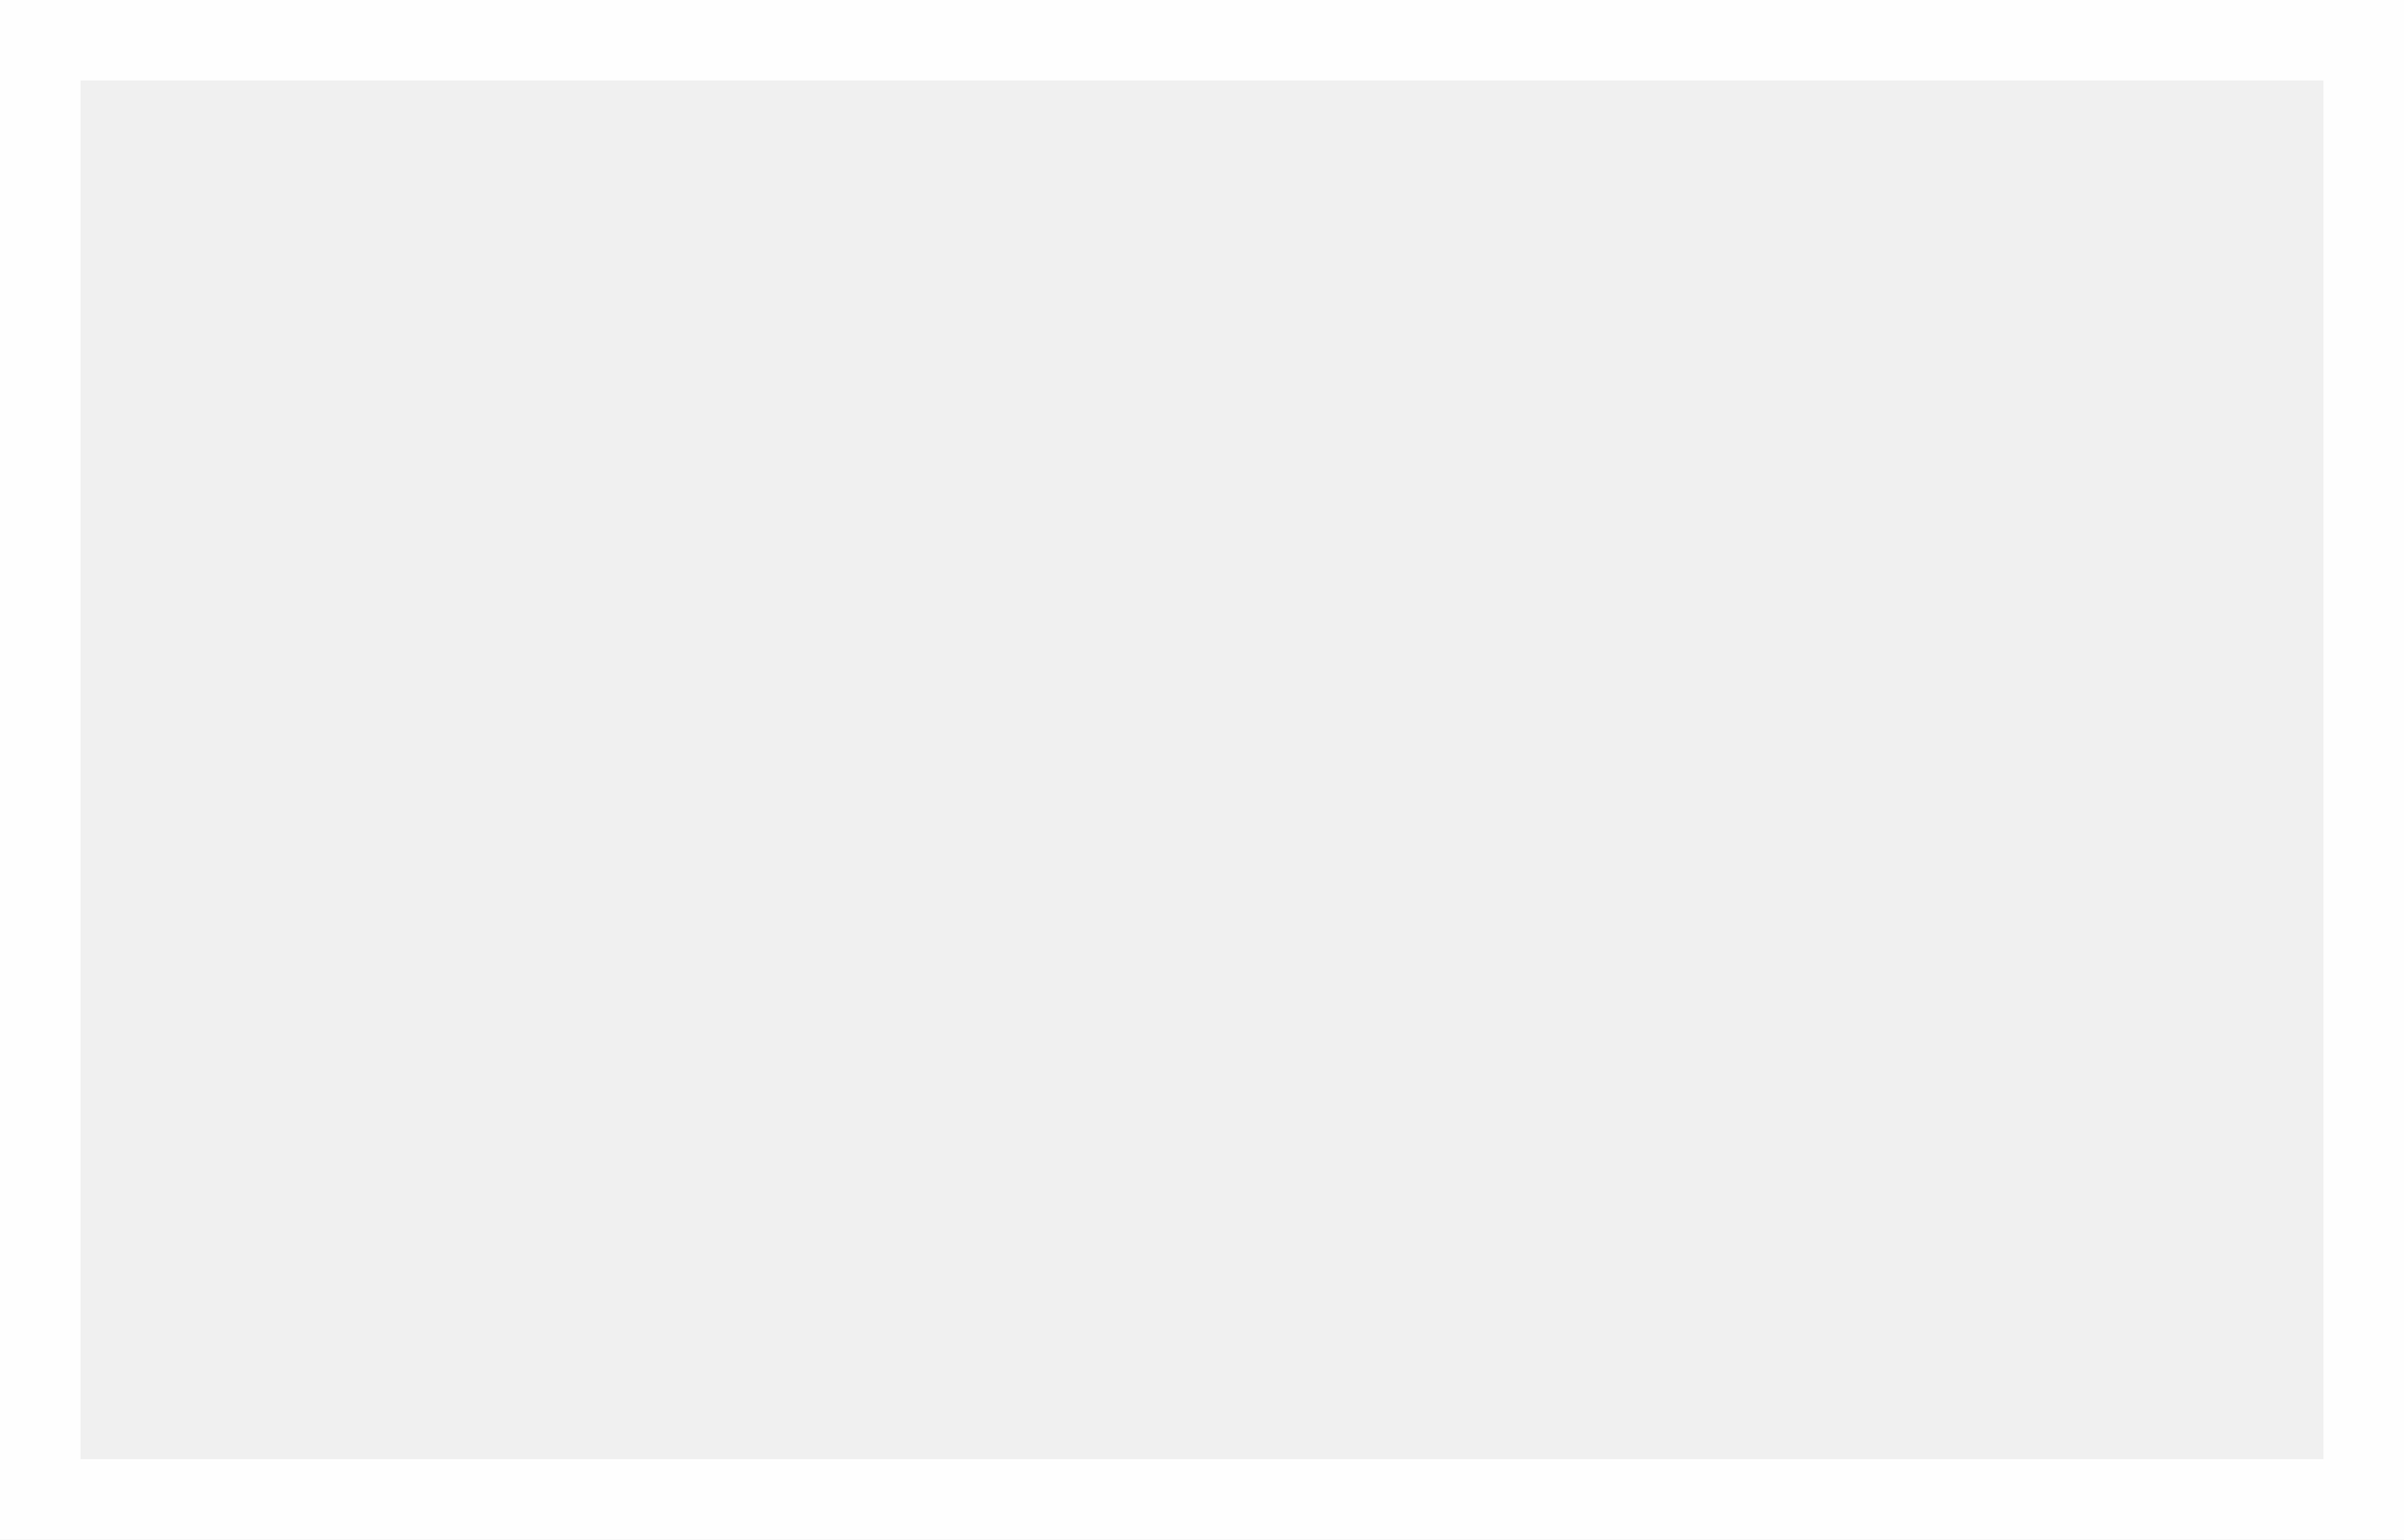
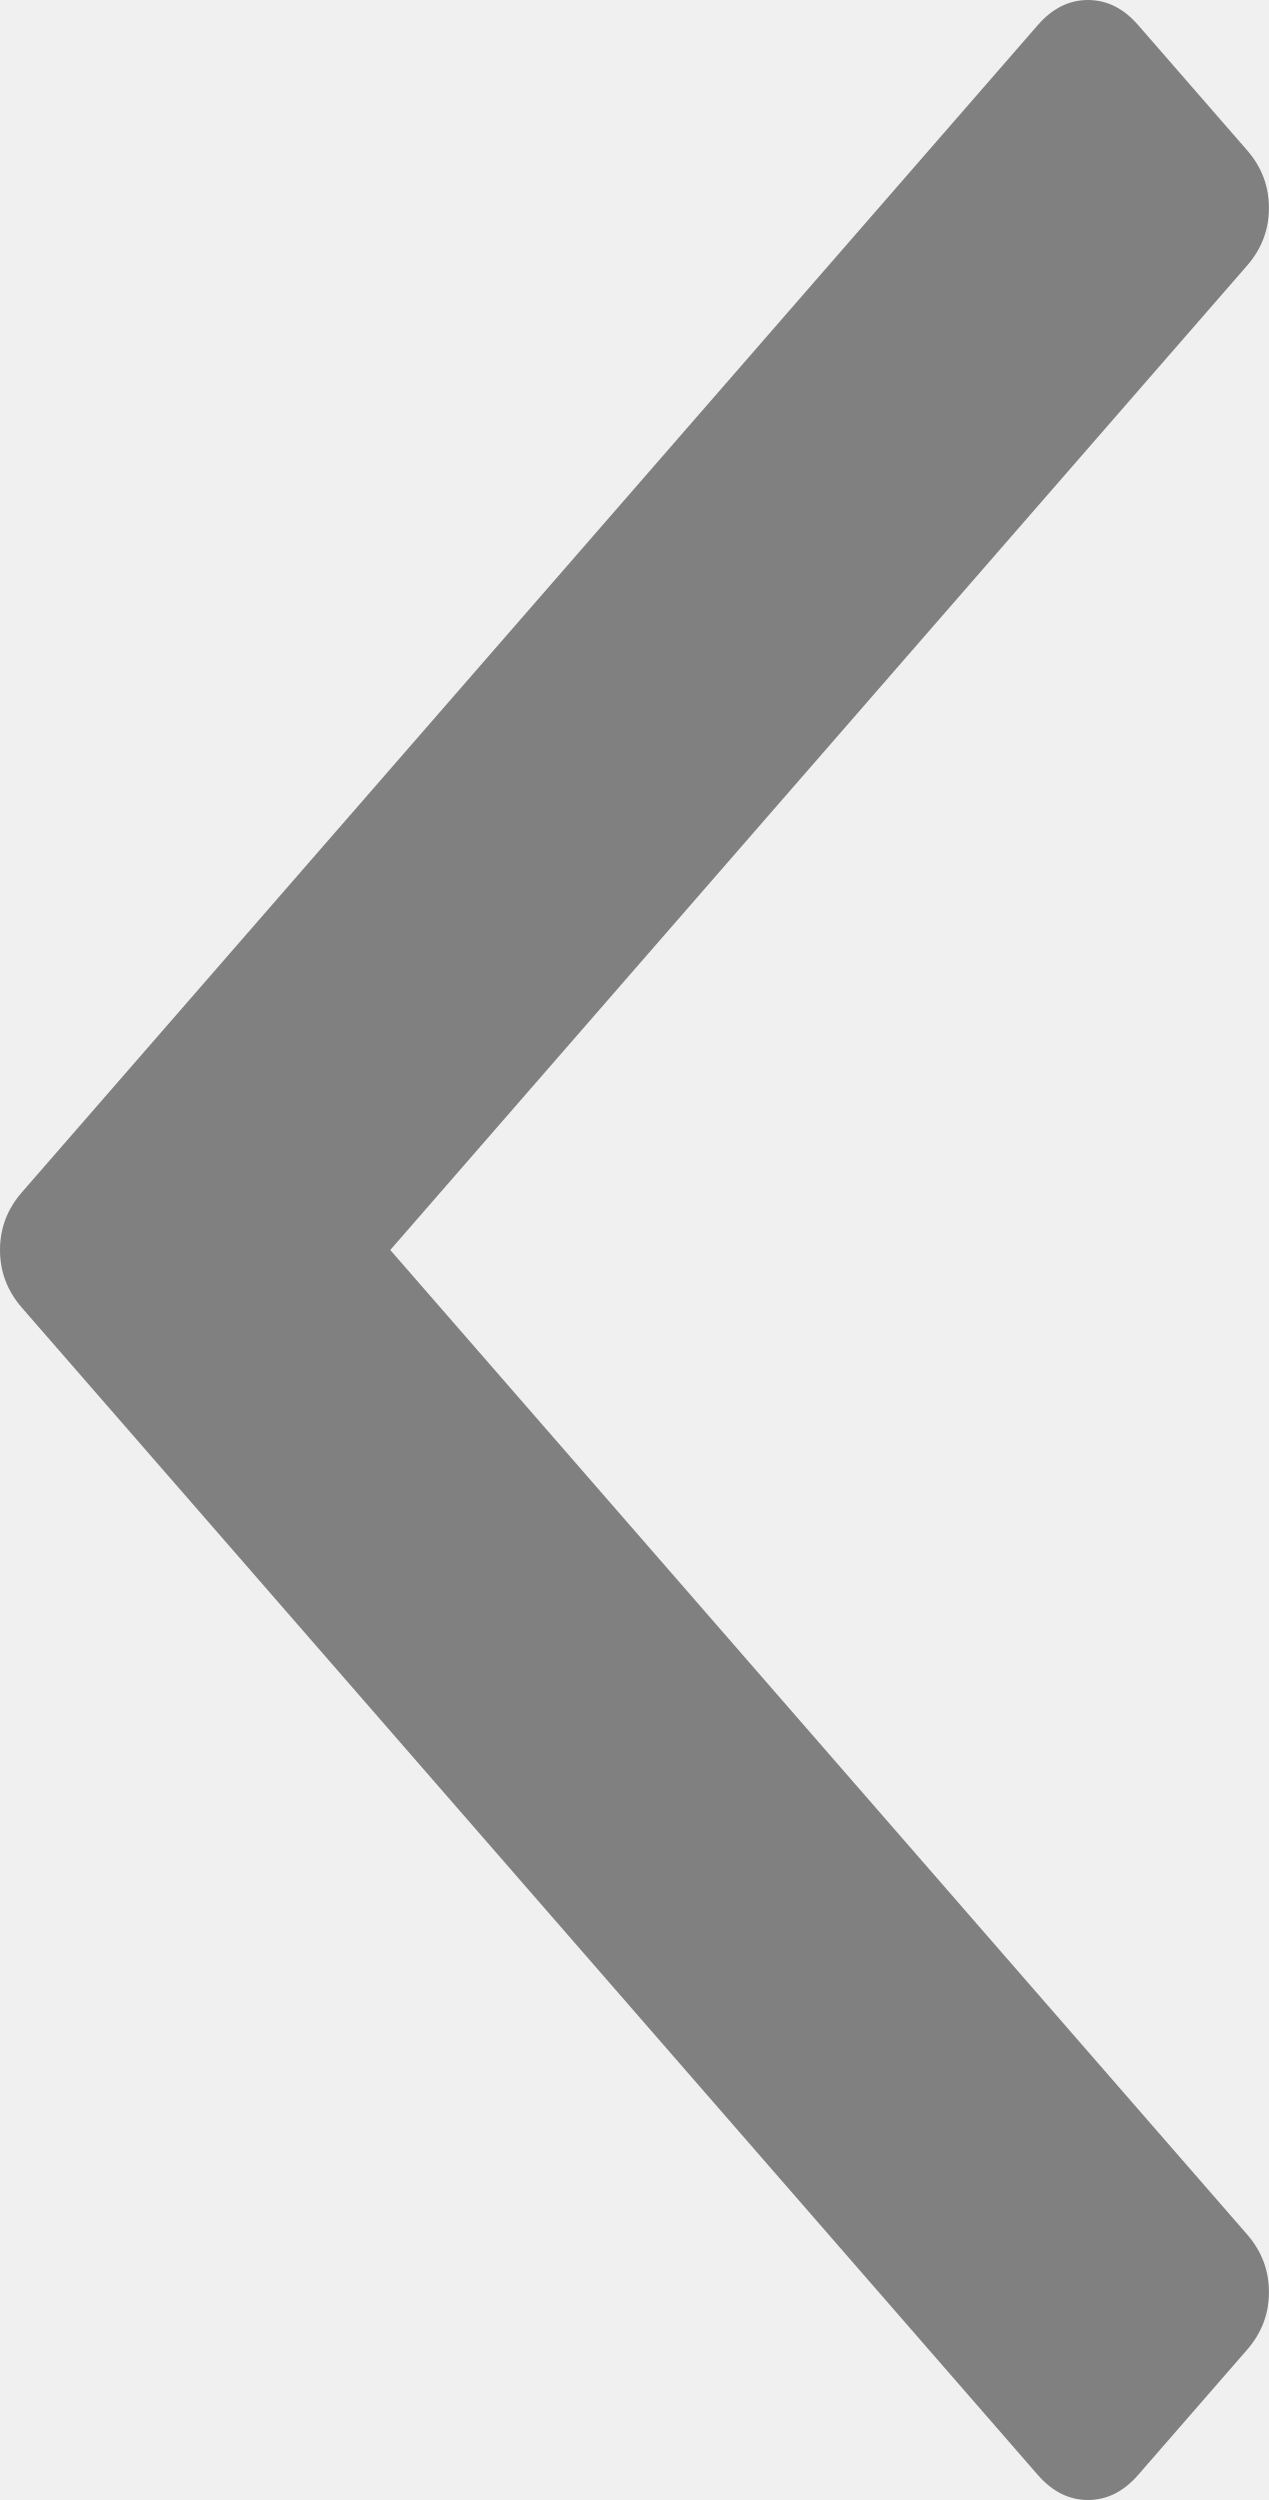
- <svg xmlns="http://www.w3.org/2000/svg" version="1.1" width="896px" height="574px">
-   <g>
-     <path d="M 30 30  L 866 30  L 866 544  L 30 544  L 30 30  Z " fill-rule="nonzero" fill="#d7d7d7" stroke="none" fill-opacity="0" />
-     <path d="M 15 15  L 881 15  L 881 559  L 15 559  L 15 15  Z " stroke-width="30" stroke="#ffffff" fill="none" stroke-opacity="0.949" />
+ <svg xmlns="http://www.w3.org/2000/svg" version="1.1" width="67px" height="132px">
+   <g transform="matrix(1 0 0 1 -19 -222 )">
+     <path d="M 65.849 7.936  C 66.616 8.818  67 9.832  67 10.978  C 67 12.124  66.616 13.138  65.849 14.02  L 20.607 66  L 65.849 117.98  C 66.616 118.862  67 119.876  67 121.022  C 67 122.168  66.616 123.182  65.849 124.064  L 60.093 130.677  C 59.325 131.559  58.443 132  57.445 132  C 56.447 132  55.565 131.559  54.797 130.677  L 1.151 69.042  C 0.384 68.16  0 67.146  0 66  C 0 64.854  0.384 63.84  1.151 62.958  L 54.797 1.323  C 55.565 0.441  56.447 0  57.445 0  C 58.443 0  59.325 0.441  60.093 1.323  L 65.849 7.936  Z " fill-rule="nonzero" fill="#010100" stroke="none" fill-opacity="0.467" transform="matrix(1 0 0 1 19 222 )" />
  </g>
</svg>
